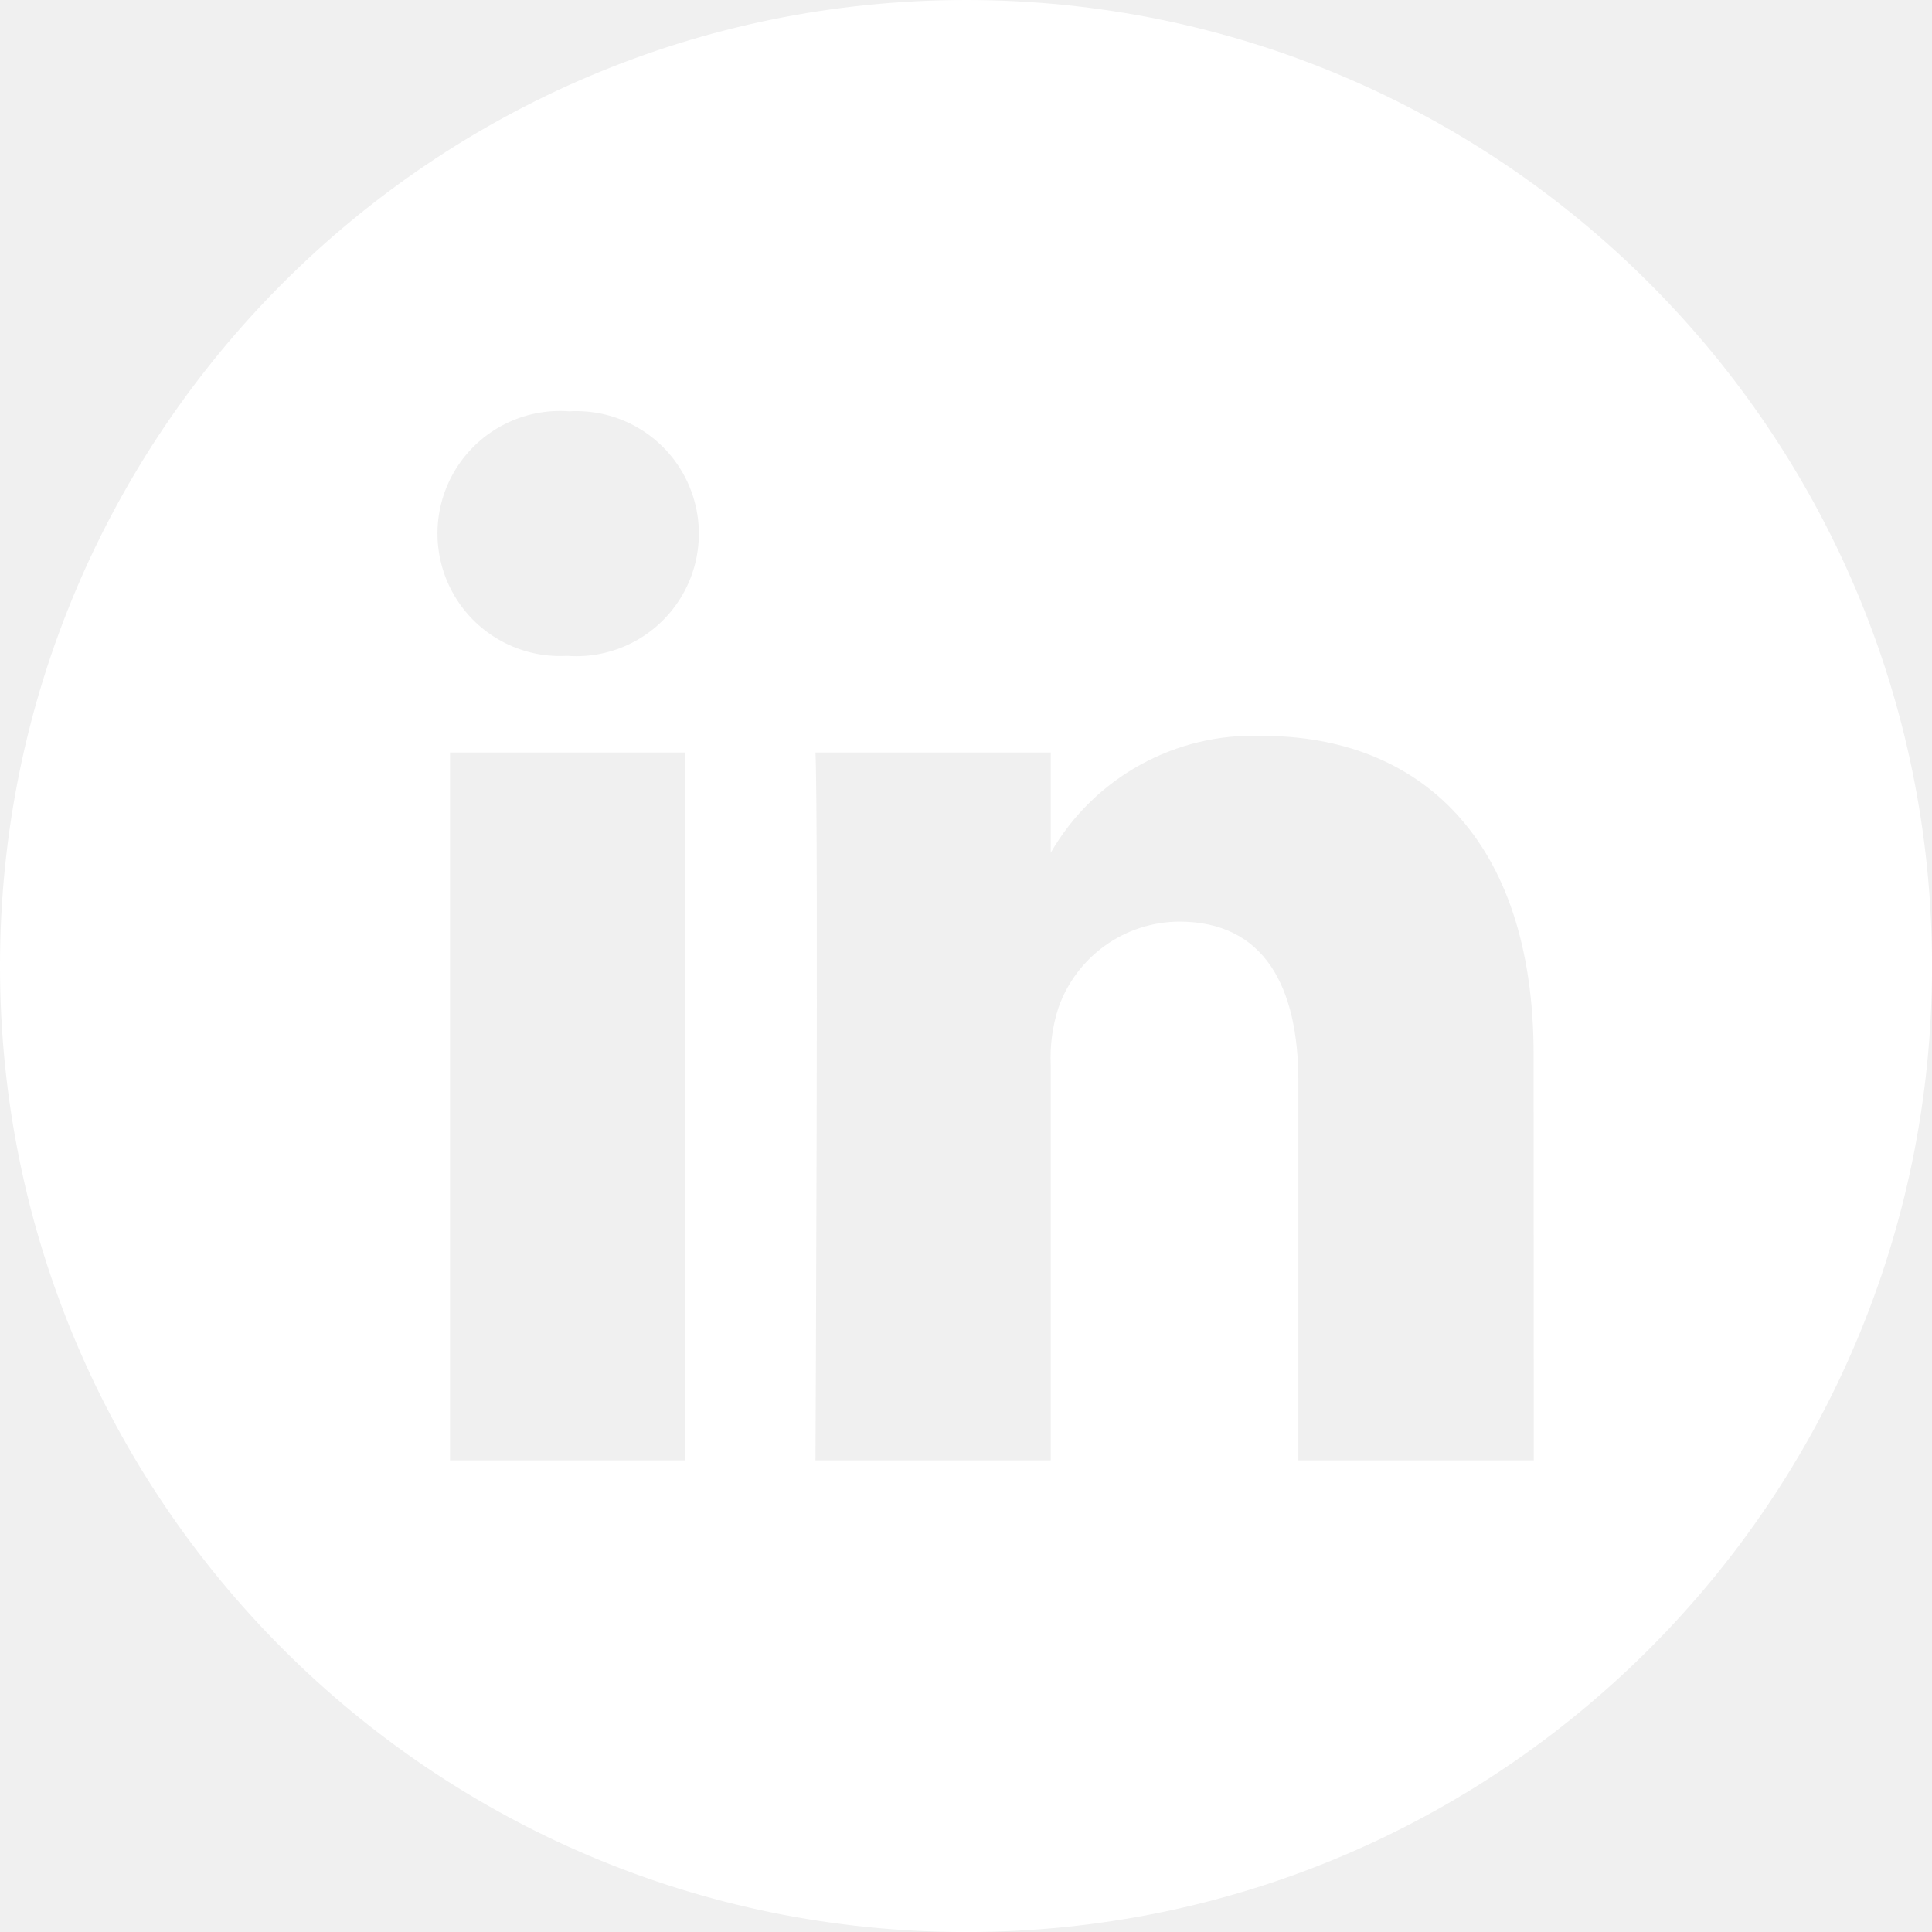
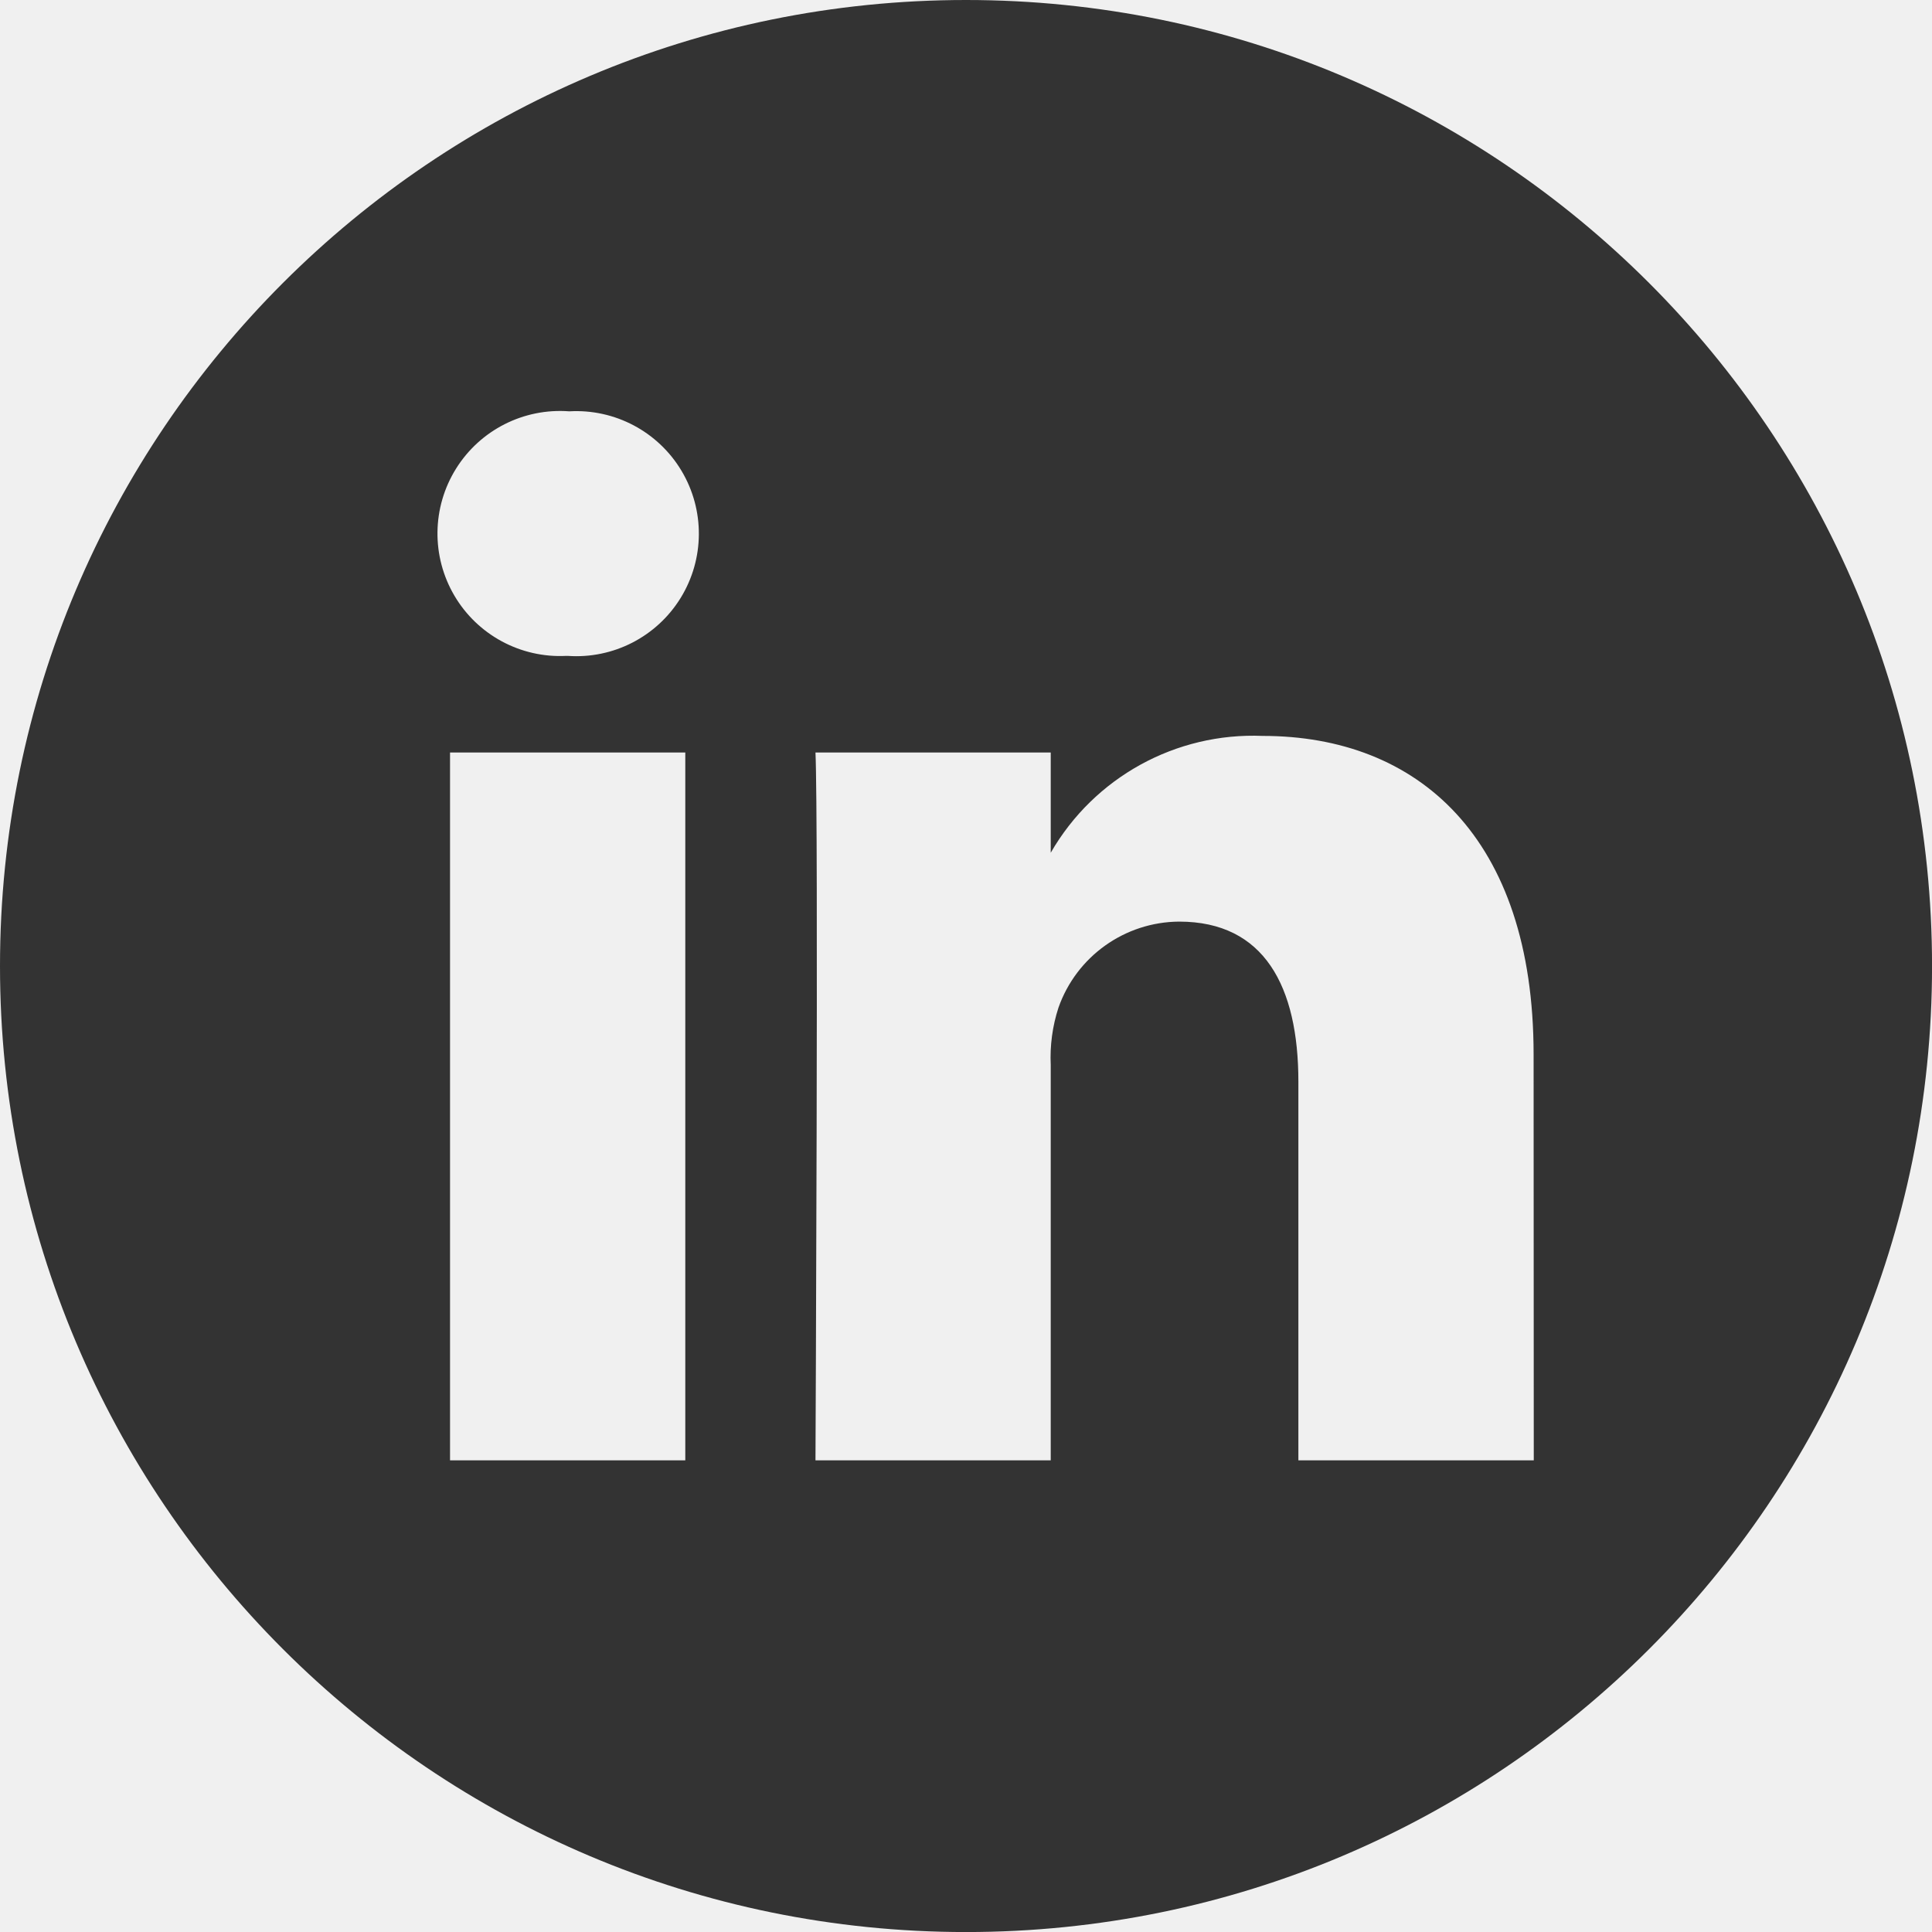
<svg xmlns="http://www.w3.org/2000/svg" width="45.725" height="45.725" viewBox="0 0 45.725 45.725">
  <defs>
-     <style>.a{fill:#fff;}</style>
+     <style>.a{fill:#333;}</style>
  </defs>
  <path class="a" d="M22.863,0A22.863,22.863,0,1,0,45.726,22.863,22.865,22.865,0,0,0,22.863,0ZM16.219,34.562H10.651V17.81h5.568ZM13.435,15.523H13.4a2.9,2.9,0,1,1,.073-5.788,2.9,2.9,0,1,1-.037,5.788ZM36.3,34.562H30.729V25.6c0-2.252-.806-3.788-2.821-3.788a3.048,3.048,0,0,0-2.857,2.036,3.813,3.813,0,0,0-.183,1.359v9.355H19.3s.073-15.18,0-16.752h5.568v2.372a5.528,5.528,0,0,1,5.018-2.765c3.663,0,6.41,2.394,6.41,7.54Zm0,0" />
</svg>
